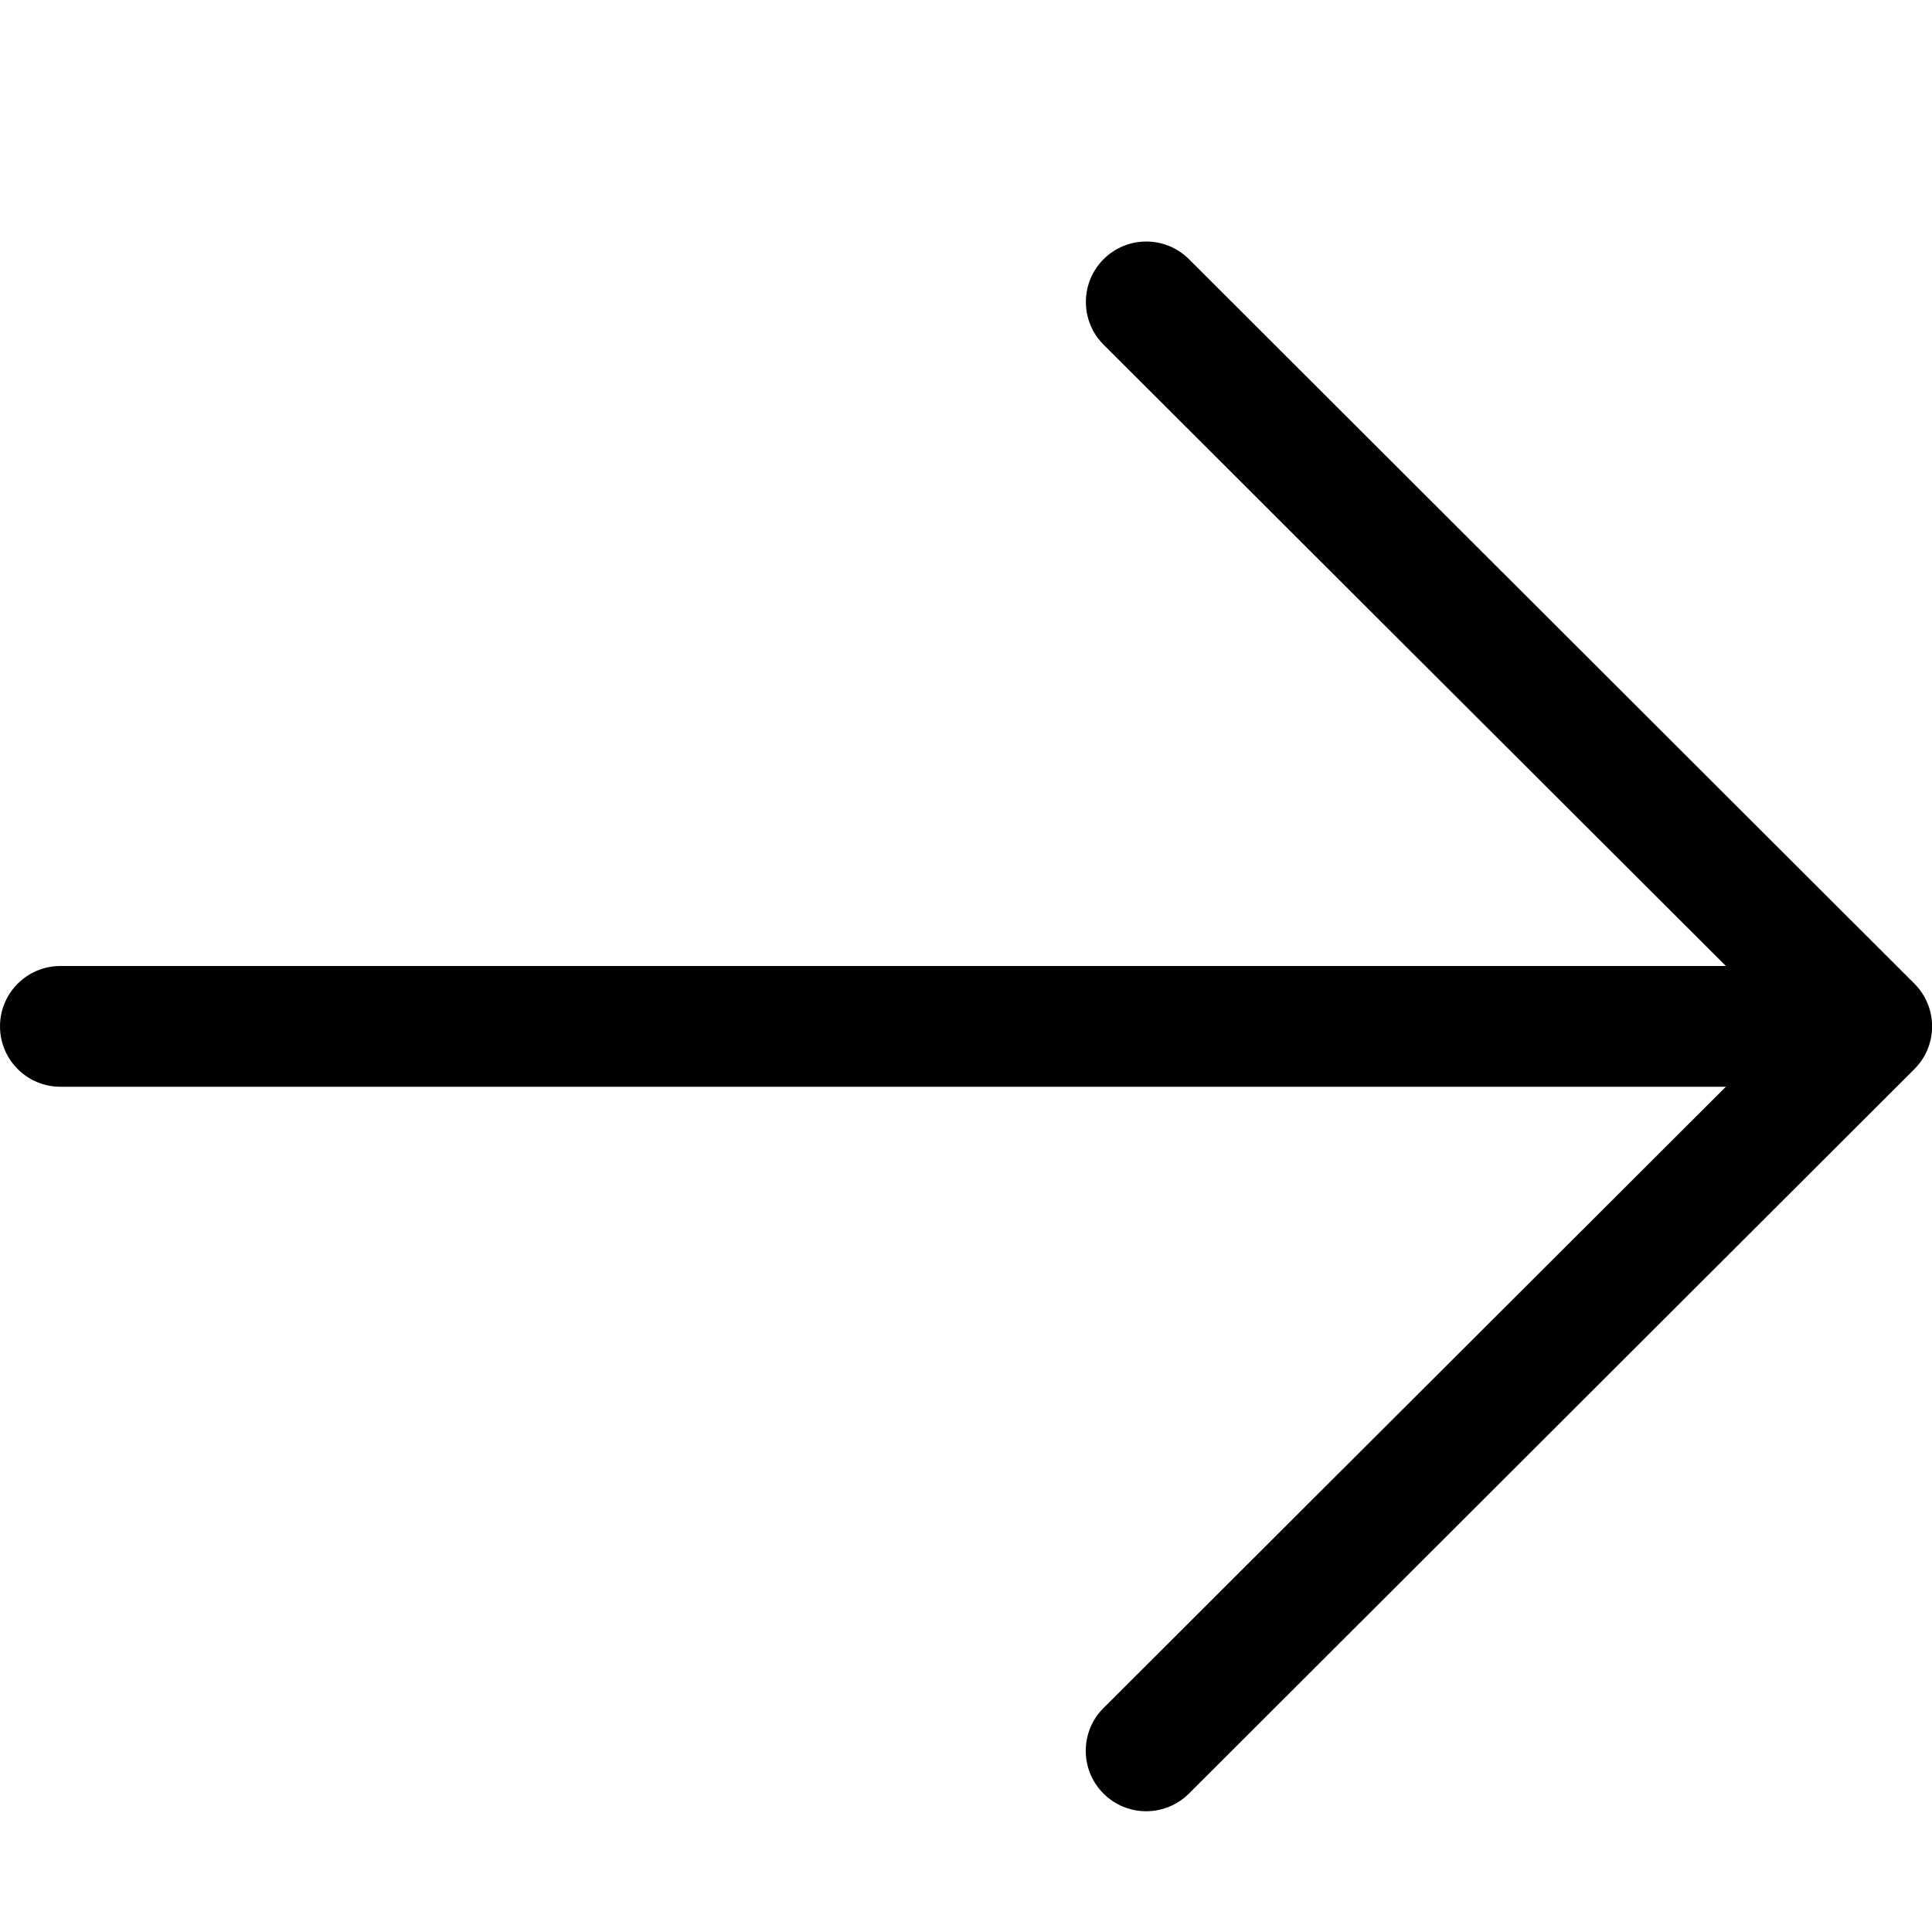
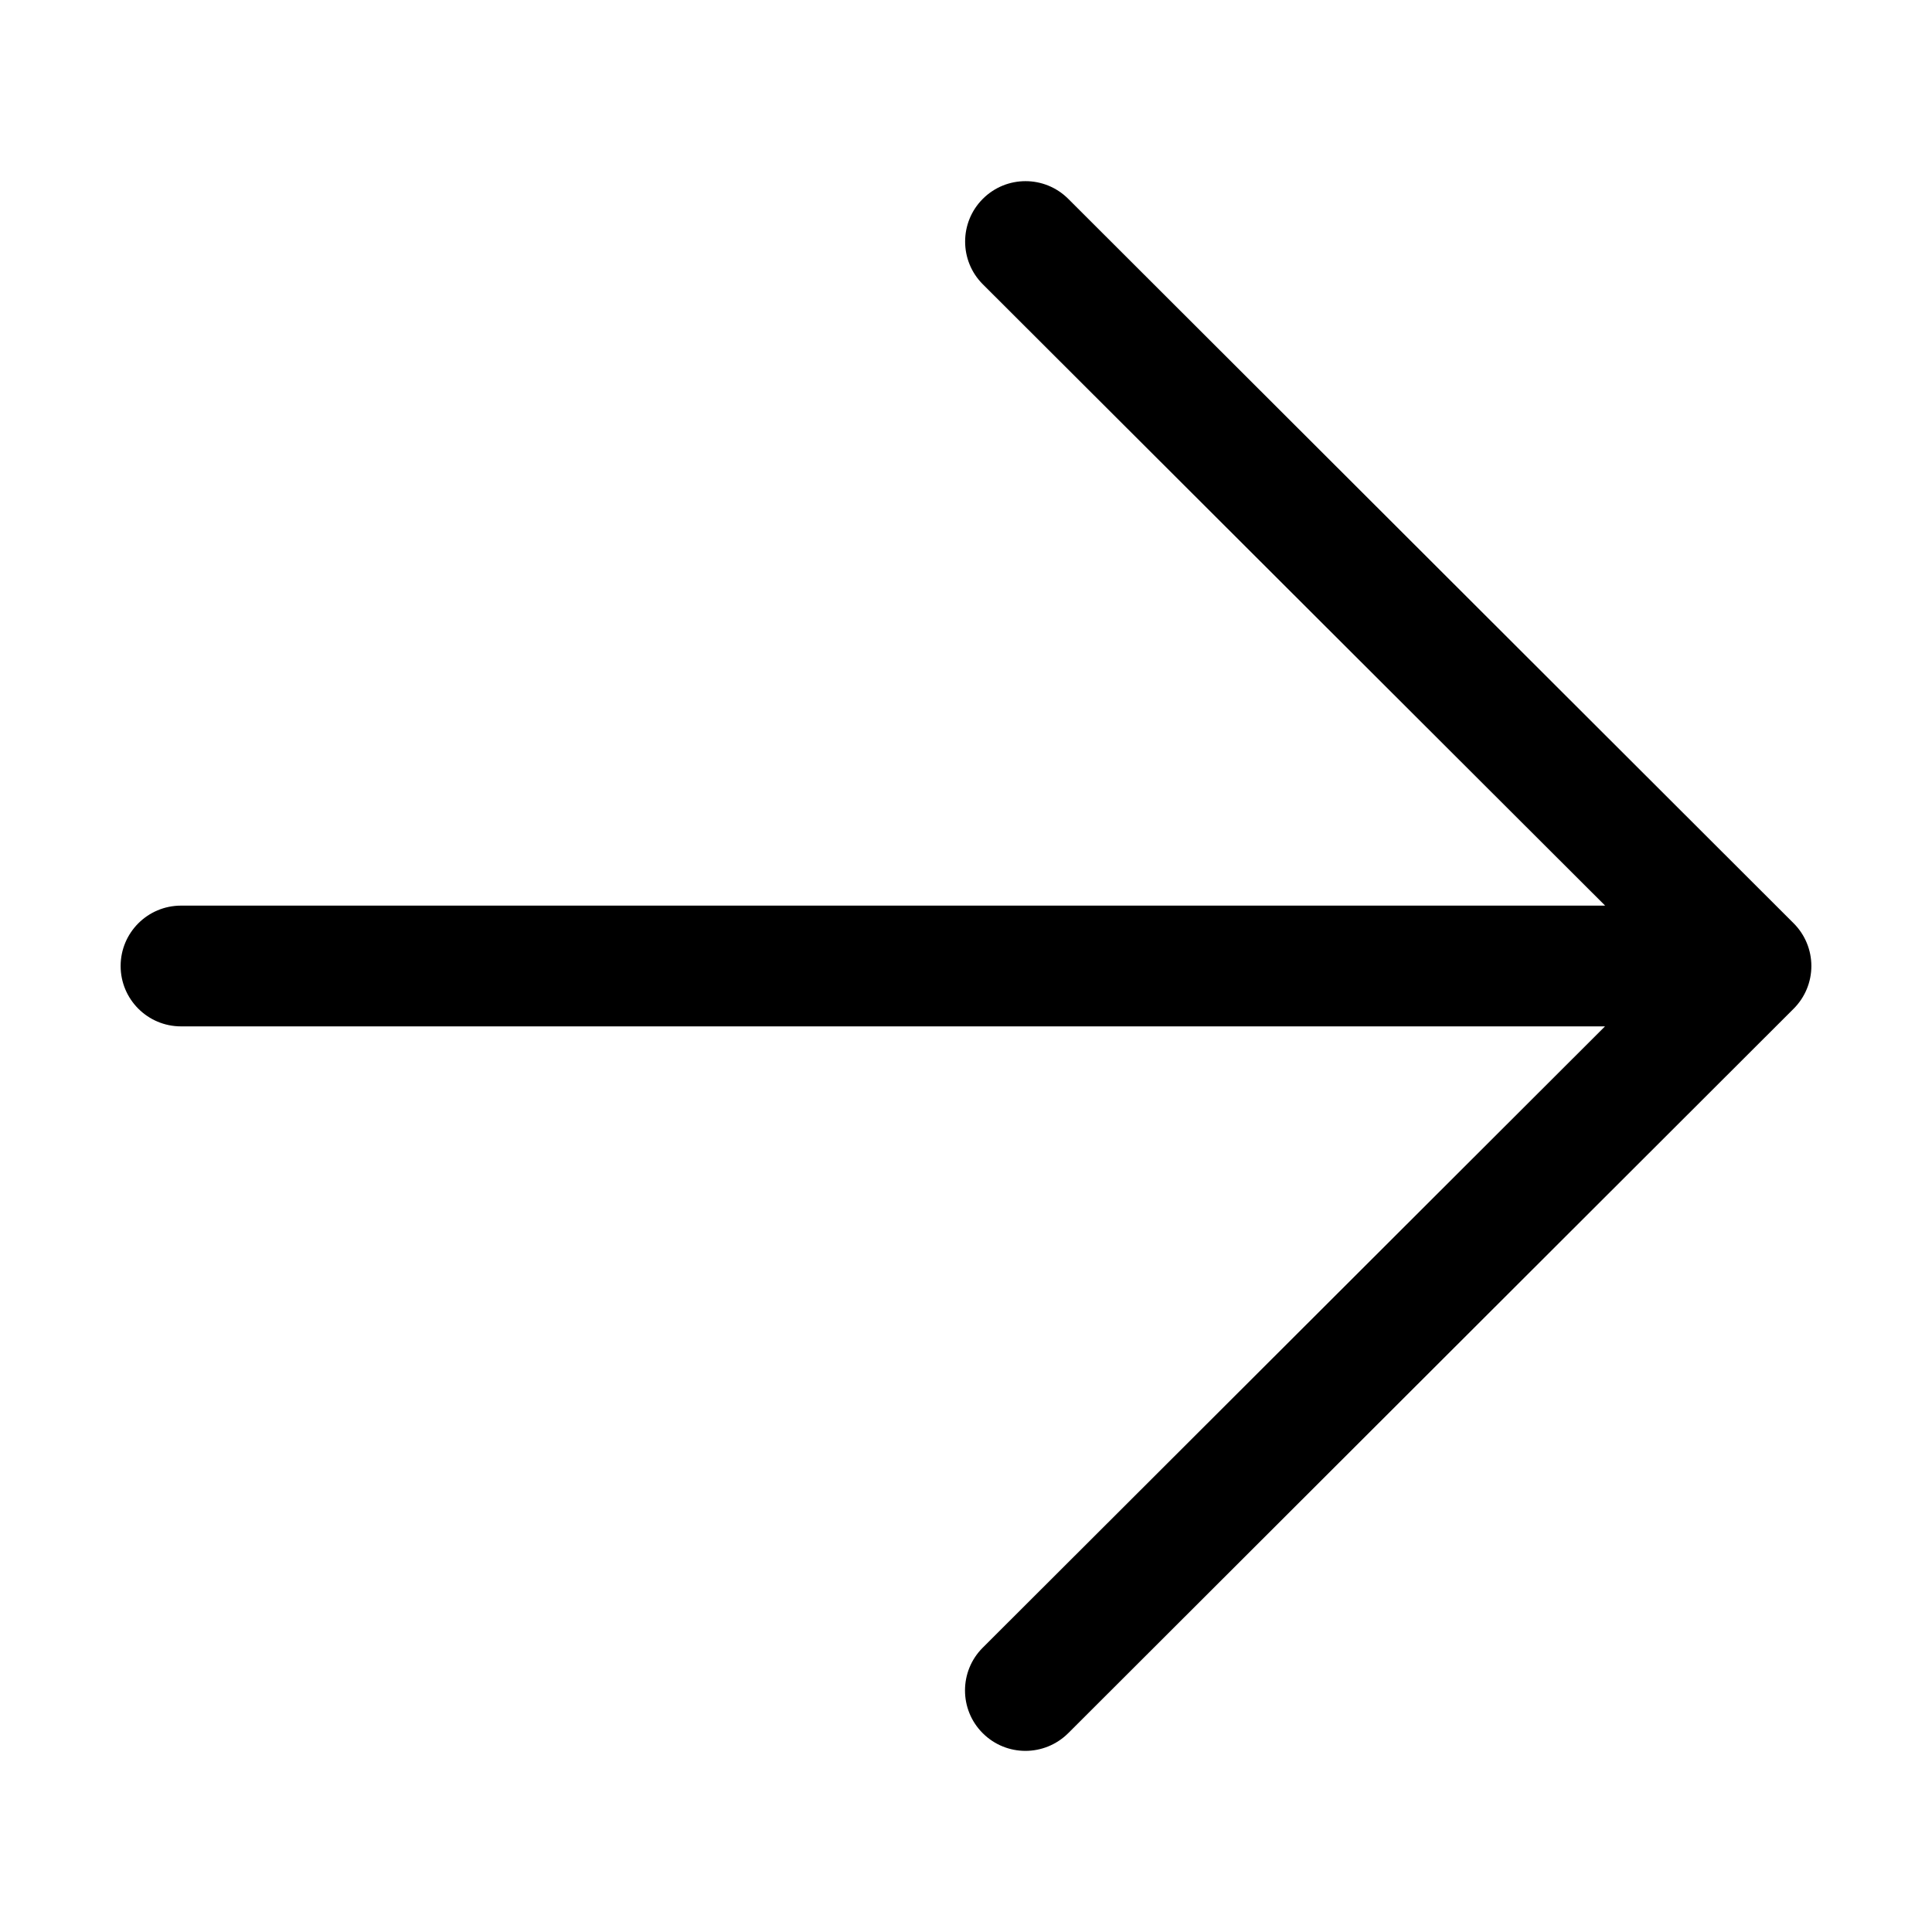
<svg xmlns="http://www.w3.org/2000/svg" width="16" height="16" viewBox="0 0 16 16">
-   <path d="M.5 8l13.793 0-5.154-5.146c-.195-.195-.195-.512 0-.707.196-.196.512-.195.707-.001l6.008 6c.094.094.147.221.147.354 0 .133-.053.26-.147.354l-6.008 6c-.098.097-.226.146-.354.146-.128 0-.256-.049-.354-.147-.195-.195-.195-.512 0-.707L14.293 9 .5 9C.224 9 0 8.776 0 8.5c0-.276.224-.5.5-.5" fill="#000" fill-rule="evenodd" />
+   <path d="M13.293 7.5l-5.154-5.146c-.195-.195-.195-.512 0-.707.196-.196.512-.195.707-.001l6.008 6c.094.094.147.221.147.354 0 .133-.053.26-.147.354l-6.008 6c-.098.097-.226.146-.354.146-.128 0-.256-.049-.354-.147-.195-.195-.195-.512 0-.707l5.154-5.146-11.793 0c-.276 0-.5-.224-.5-.5 0-.276.224-.5.5-.5l11.793 0z" fill="#000" fill-rule="evenodd" />
</svg>
